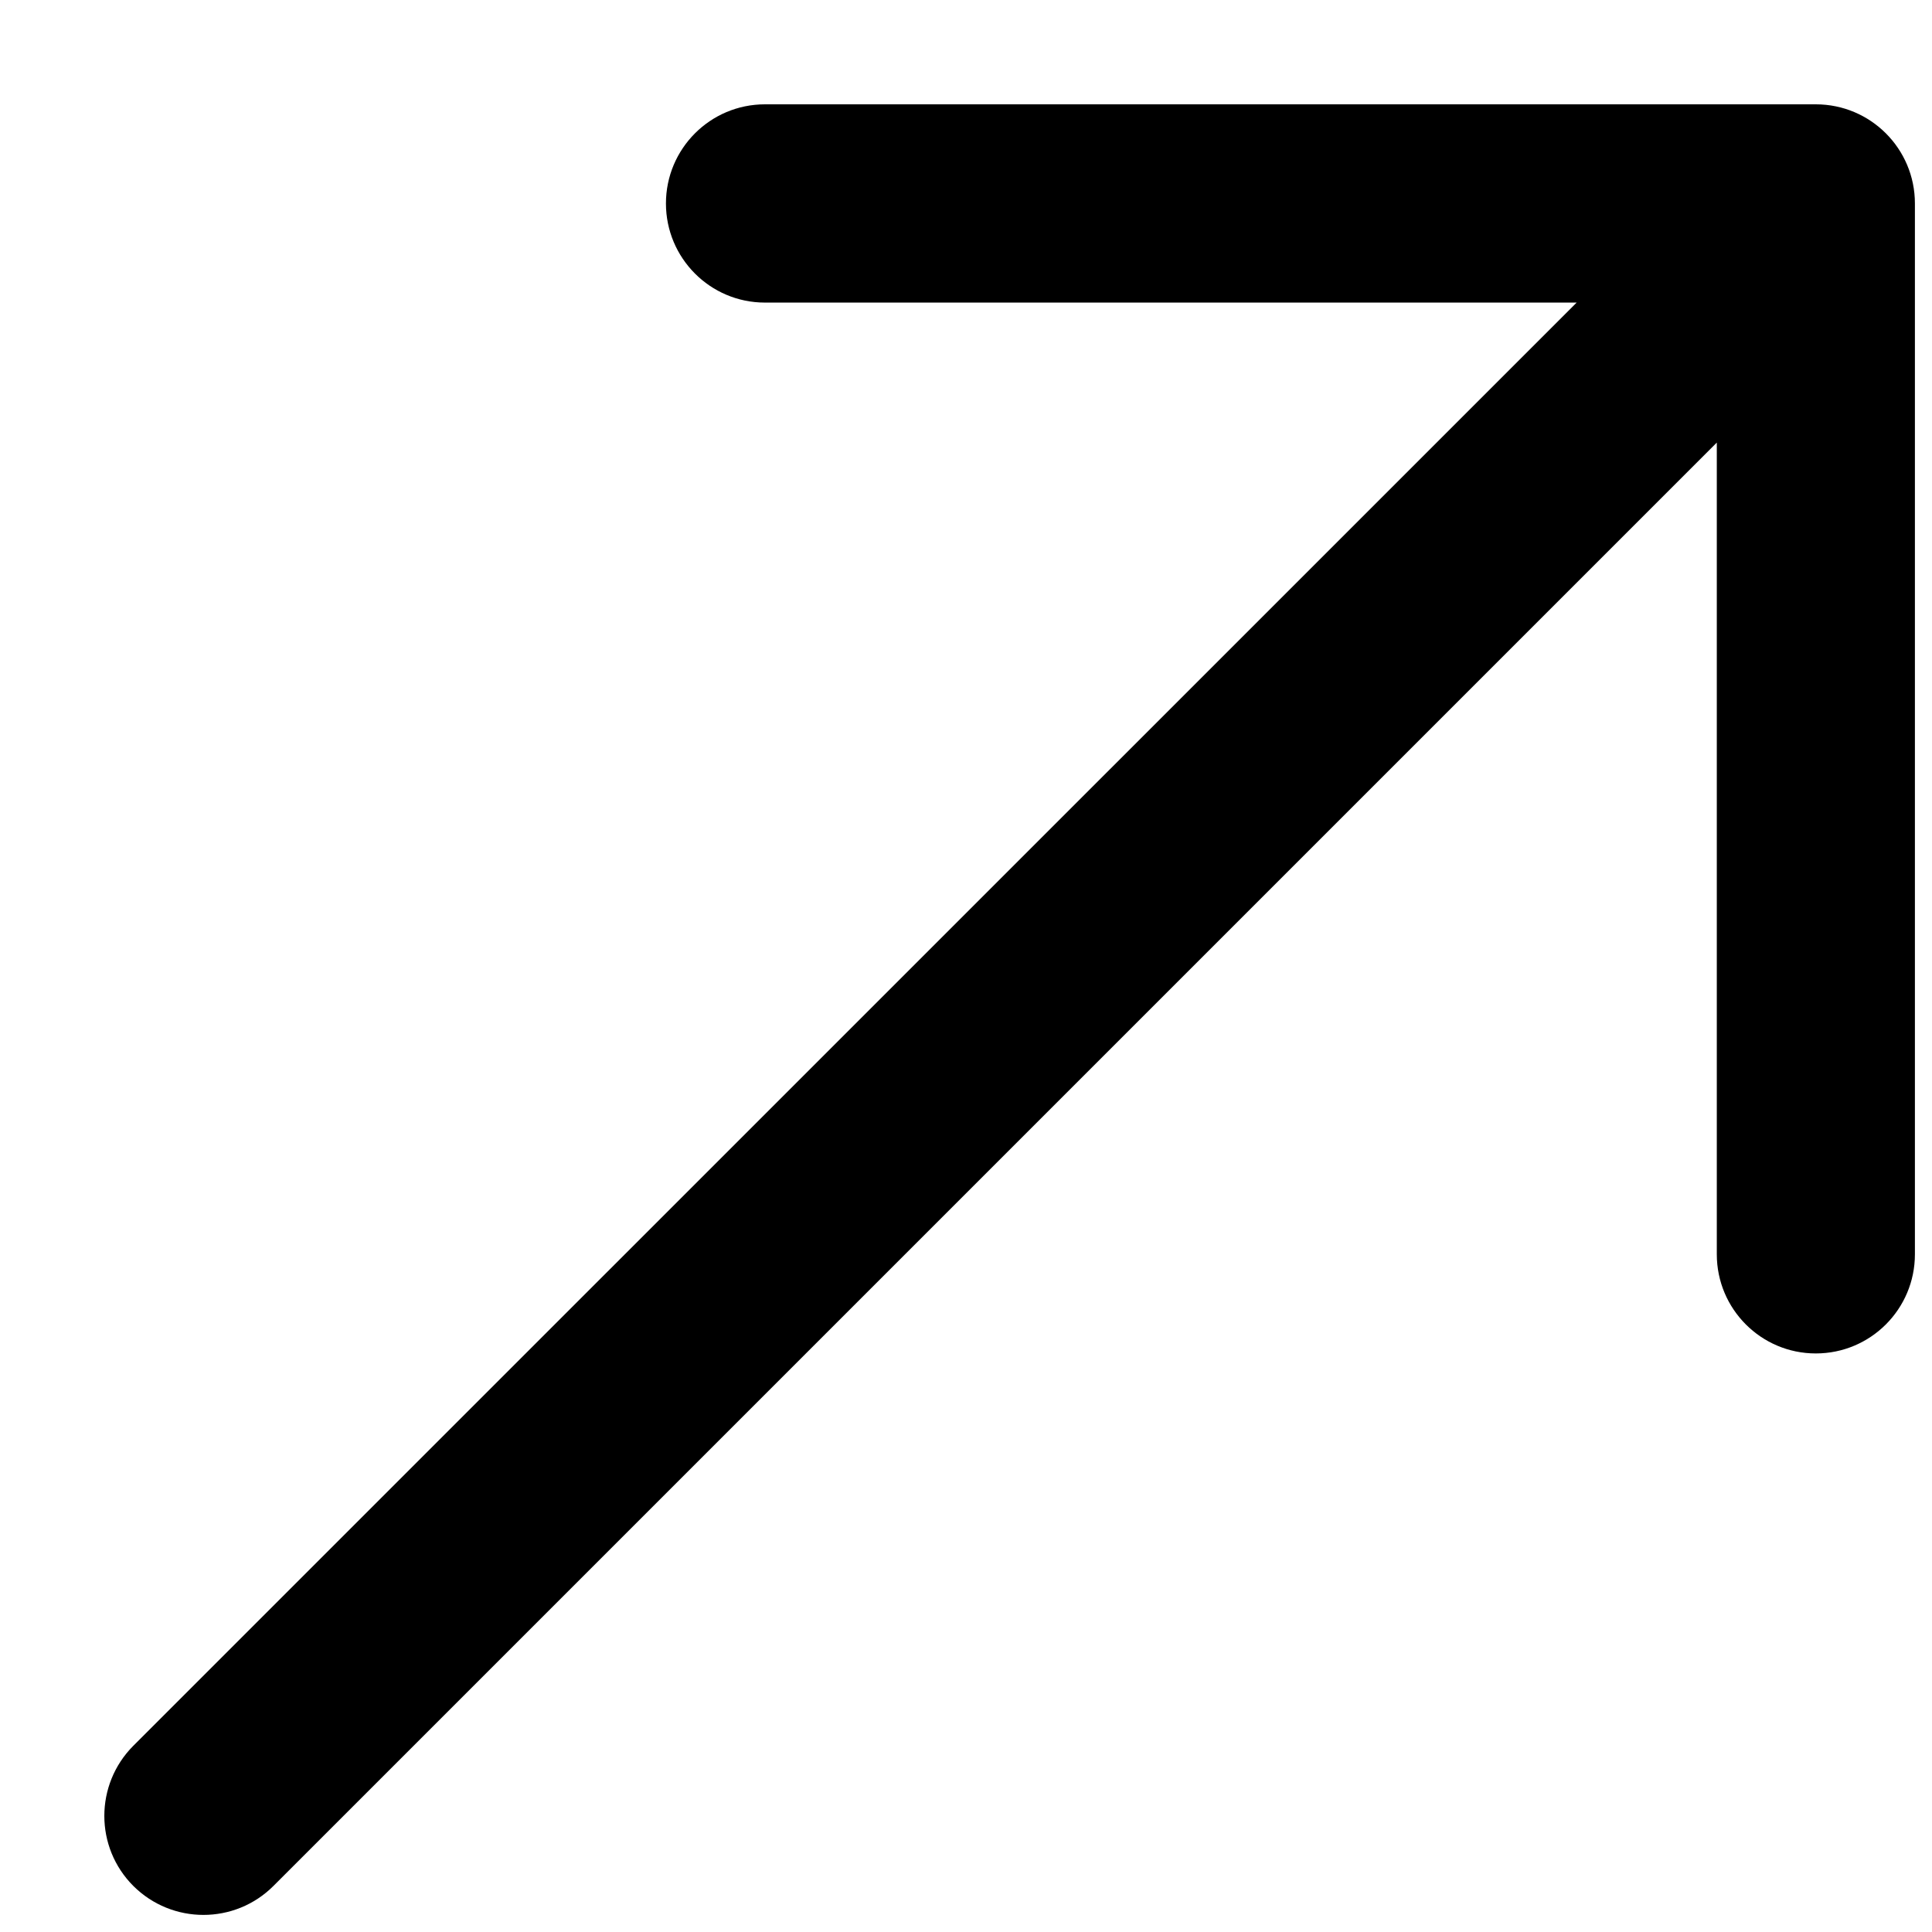
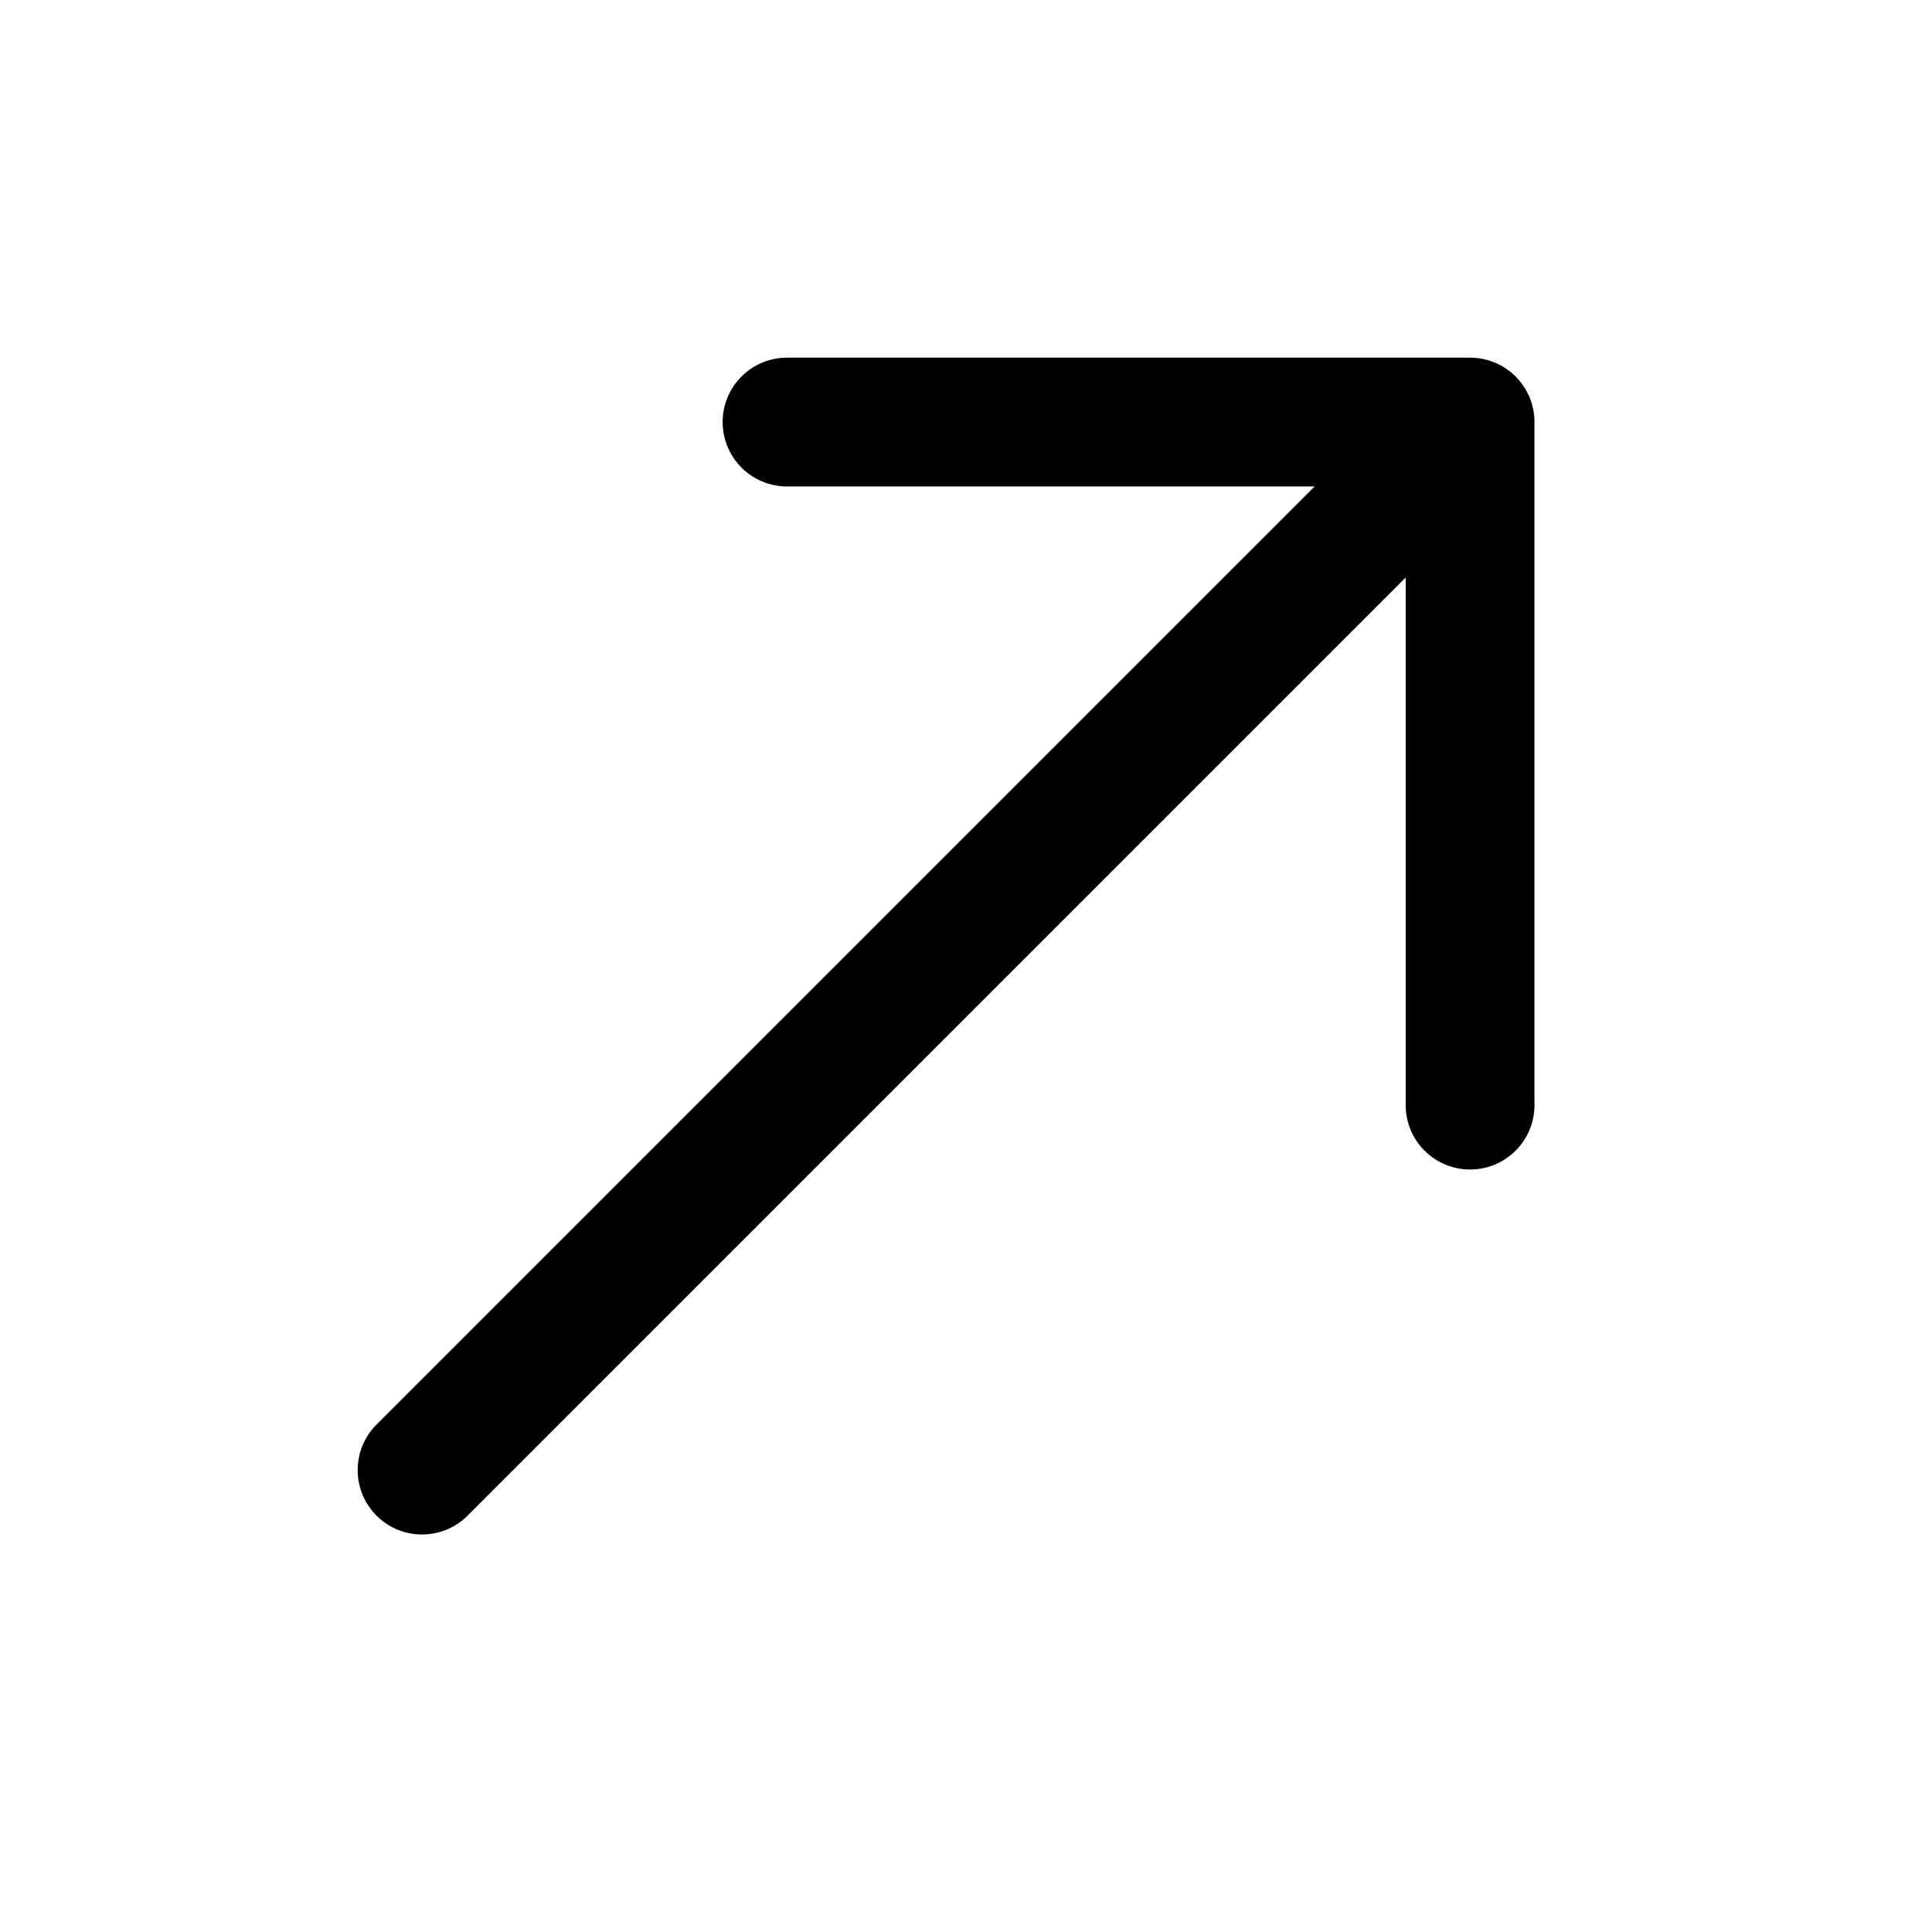
- <svg xmlns="http://www.w3.org/2000/svg" width="13" height="13" viewBox="0 0 13 13" fill="none">
-   <path d="M11.552 8.44C11.552 8.808 11.85 9.107 12.218 9.107C12.587 9.107 12.885 8.808 12.885 8.44V1.369C12.885 1.001 12.587 0.702 12.218 0.702H5.147C4.779 0.702 4.481 1.001 4.481 1.369C4.481 1.737 4.779 2.036 5.147 2.036L10.609 2.036L0.897 11.747C0.637 12.008 0.637 12.43 0.897 12.69C1.158 12.95 1.58 12.95 1.84 12.69L11.552 2.978V8.44Z" fill="currentColor" />
+ <svg xmlns="http://www.w3.org/2000/svg" width="24" height="24" viewBox="0 0 24 24" fill="none">
+   <path d="M17.462 13.728C17.462 14.17 17.82 14.528 18.262 14.528C18.704 14.528 19.062 14.17 19.062 13.728V5.243C19.062 4.801 18.704 4.443 18.262 4.443H9.777C9.335 4.443 8.977 4.801 8.977 5.243C8.977 5.685 9.335 6.043 9.777 6.043L16.331 6.043L4.677 17.697C4.365 18.009 4.365 18.515 4.677 18.828C4.989 19.14 5.496 19.14 5.808 18.828L17.462 7.174V13.728Z" fill="currentColor" />
</svg>
